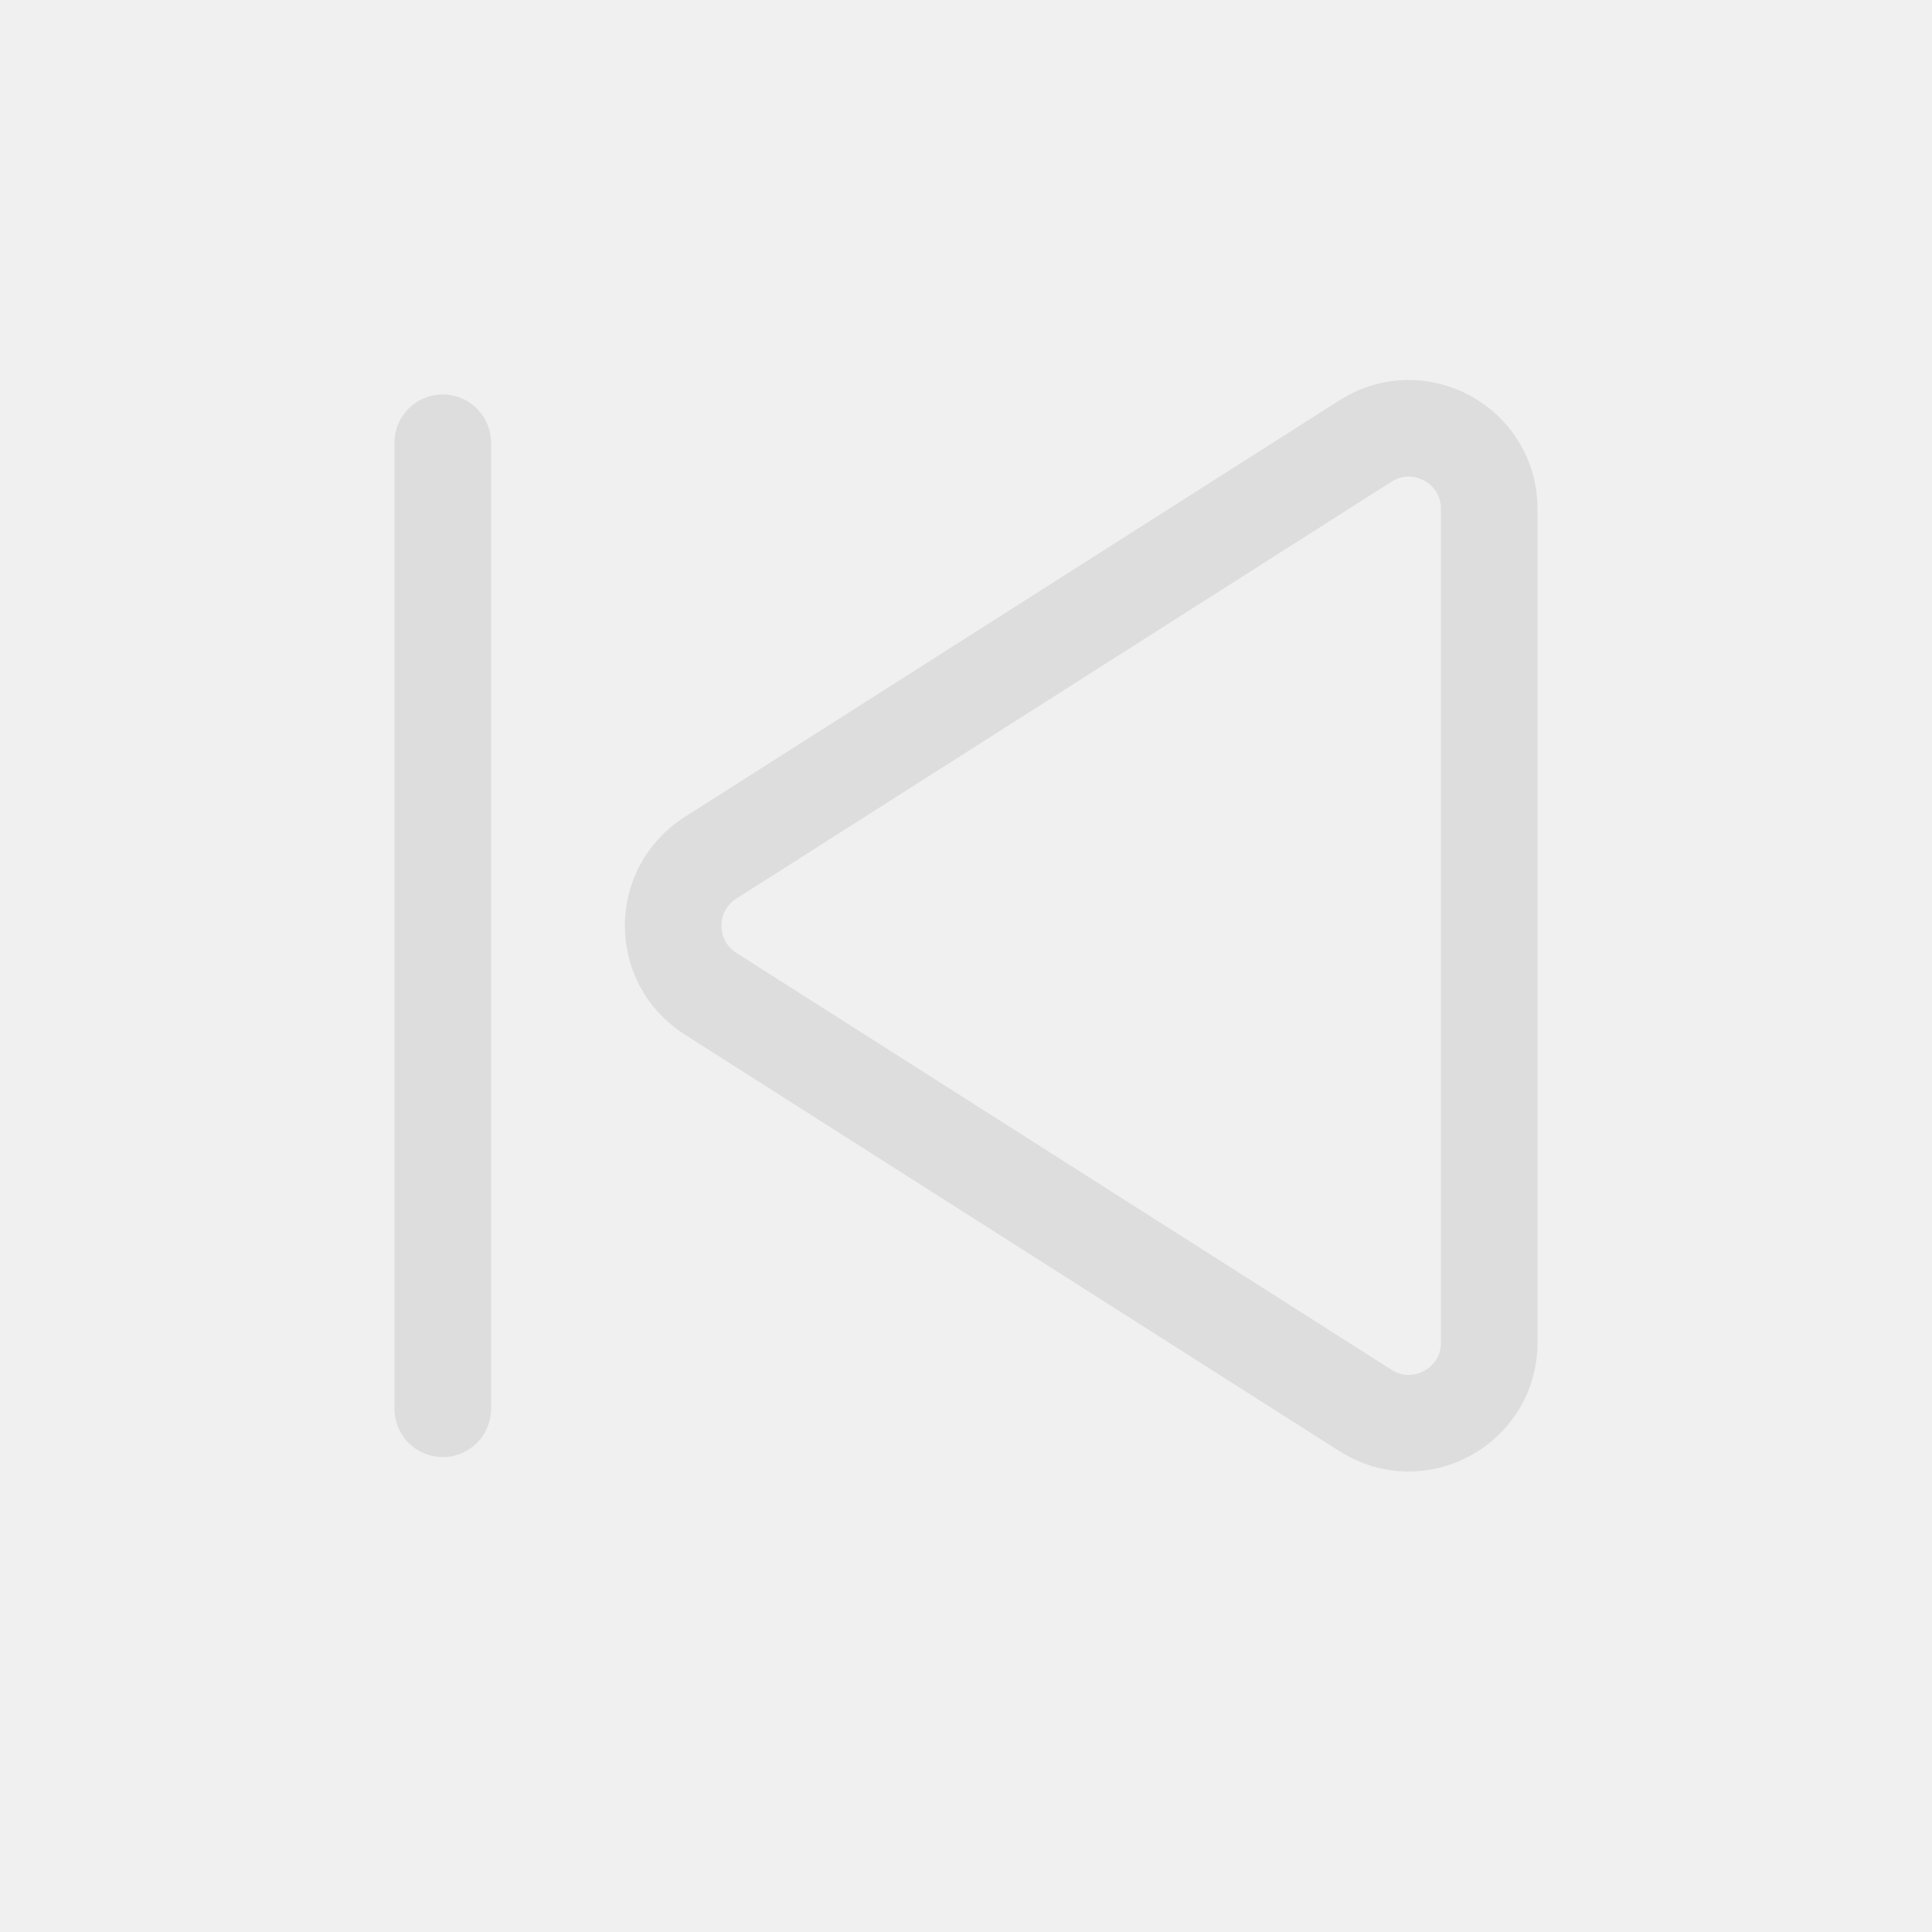
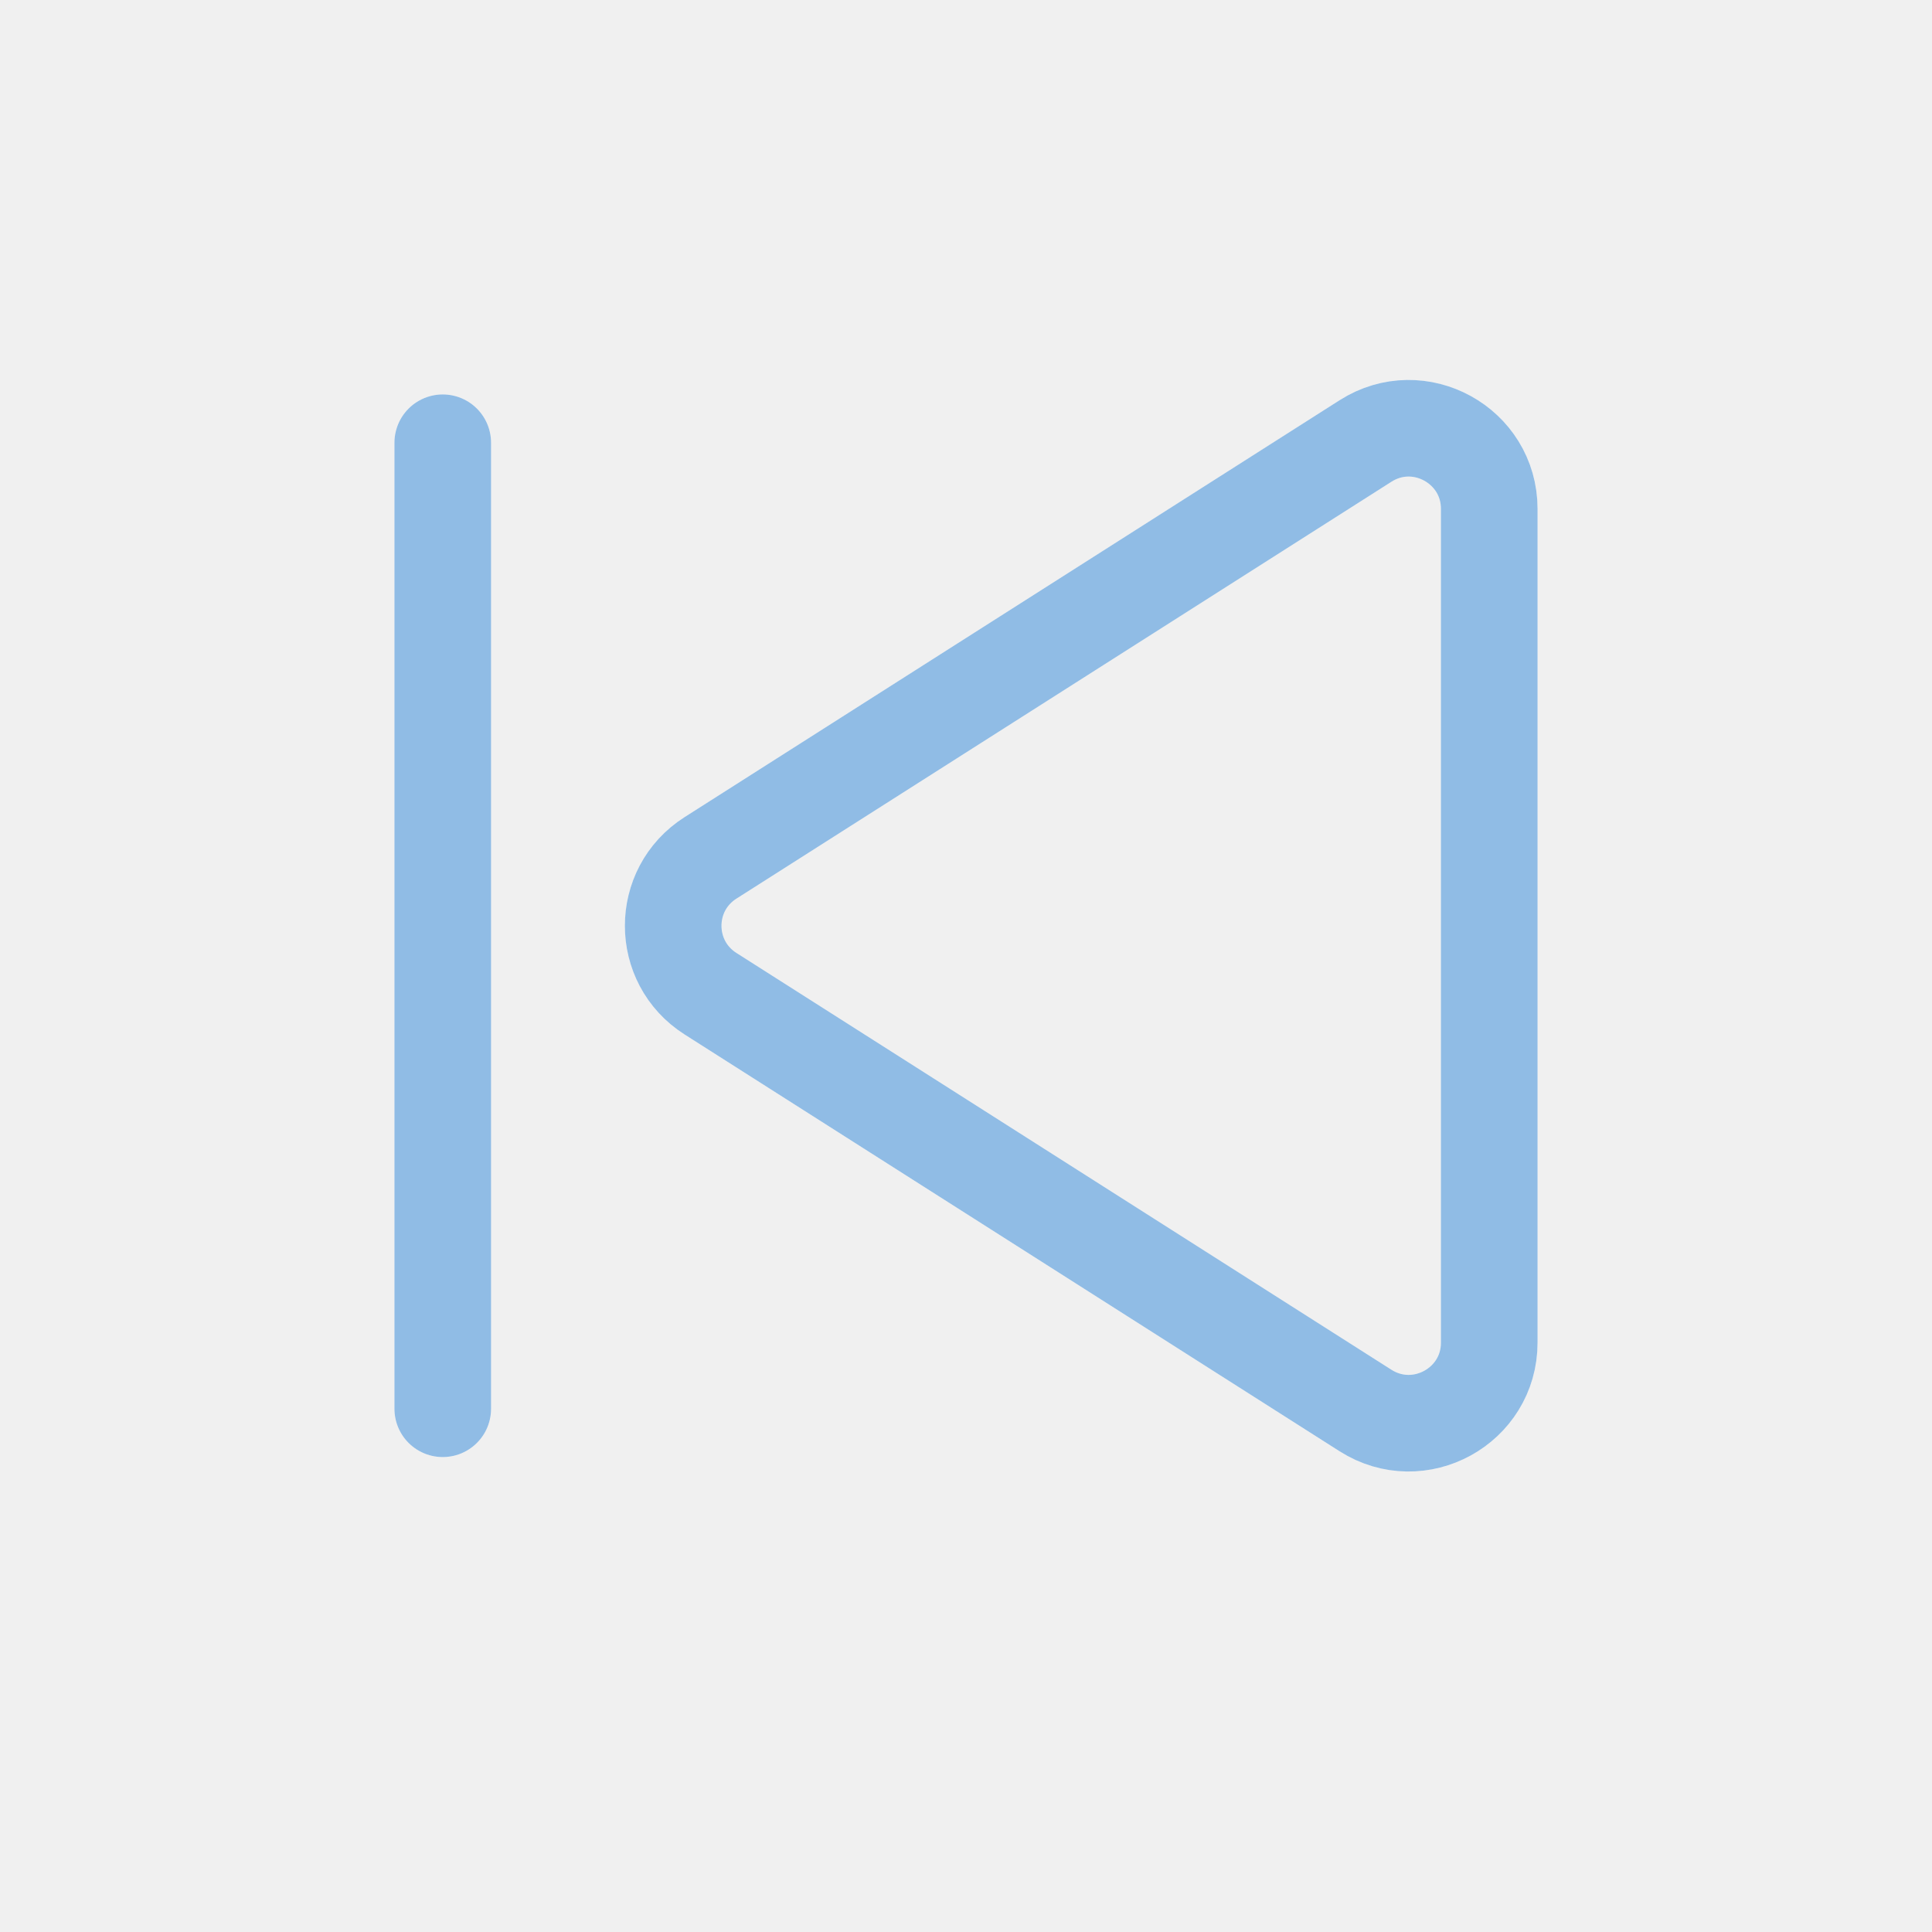
- <svg xmlns="http://www.w3.org/2000/svg" width="24" height="24" viewBox="0 0 24 24" fill="none">
-   <path d="M16.963 17.522L8.826 12.344C8.208 11.951 8.208 11.049 8.826 10.656L16.963 5.478C17.629 5.054 18.5 5.533 18.5 6.322L18.5 16.678C18.5 17.467 17.629 17.946 16.963 17.522Z" stroke="#DDDDDD" stroke-width="1.2" stroke-linecap="round" stroke-linejoin="round" />
-   <path d="M5.5 17.5L5.5 5.5" stroke="#DDDDDD" stroke-width="1.2" stroke-linecap="round" stroke-linejoin="round" />
+ <svg xmlns="http://www.w3.org/2000/svg" width="24" height="24" viewBox="0 0 24 24" fill="none" version="1.1" id="svg4">
+   <defs id="defs1">
+     <style id="current-color-scheme" type="text/css">
+             .ColorScheme-Text { color:#e6f0f5; }
+             .ColorScheme-Highlight { color:#2179cb; }
+             .ColorScheme-Background { color:#e4e4e4; }
+         </style>
+   </defs>
+   <g id="g4" transform="matrix(-1,0,0,1,24,0)">
+     <path d="m 7.037,17.522 8.137,-5.178 c 0.618,-0.393 0.618,-1.294 0,-1.687 L 7.037,5.478 C 6.371,5.054 5.5,5.533 5.5,6.322 V 16.678 c 0,0.789 0.871,1.267 1.537,0.844 z" stroke="#ffffff" stroke-width="1.2" stroke-linecap="round" stroke-linejoin="round" id="path1" />
+     <path d="M 18.5,17.5 V 5.5" stroke="#ffffff" stroke-width="1.2" stroke-linecap="round" stroke-linejoin="round" id="path2" />
+     <path d="m 7.037,17.522 8.137,-5.178 c 0.618,-0.393 0.618,-1.294 0,-1.687 L 7.037,5.478 C 6.371,5.054 5.5,5.533 5.5,6.322 V 16.678 c 0,0.789 0.871,1.267 1.537,0.844 z" style="opacity:0.5;stroke:currentColor" class="ColorScheme-Highlight" stroke-width="1.2" stroke-linecap="round" stroke-linejoin="round" id="path3" />
+     <path d="M 18.5,17.5 V 5.5" style="opacity:0.5;stroke:currentColor" class="ColorScheme-Highlight" stroke-width="1.2" stroke-linecap="round" stroke-linejoin="round" id="path4" />
+   </g>
</svg>
